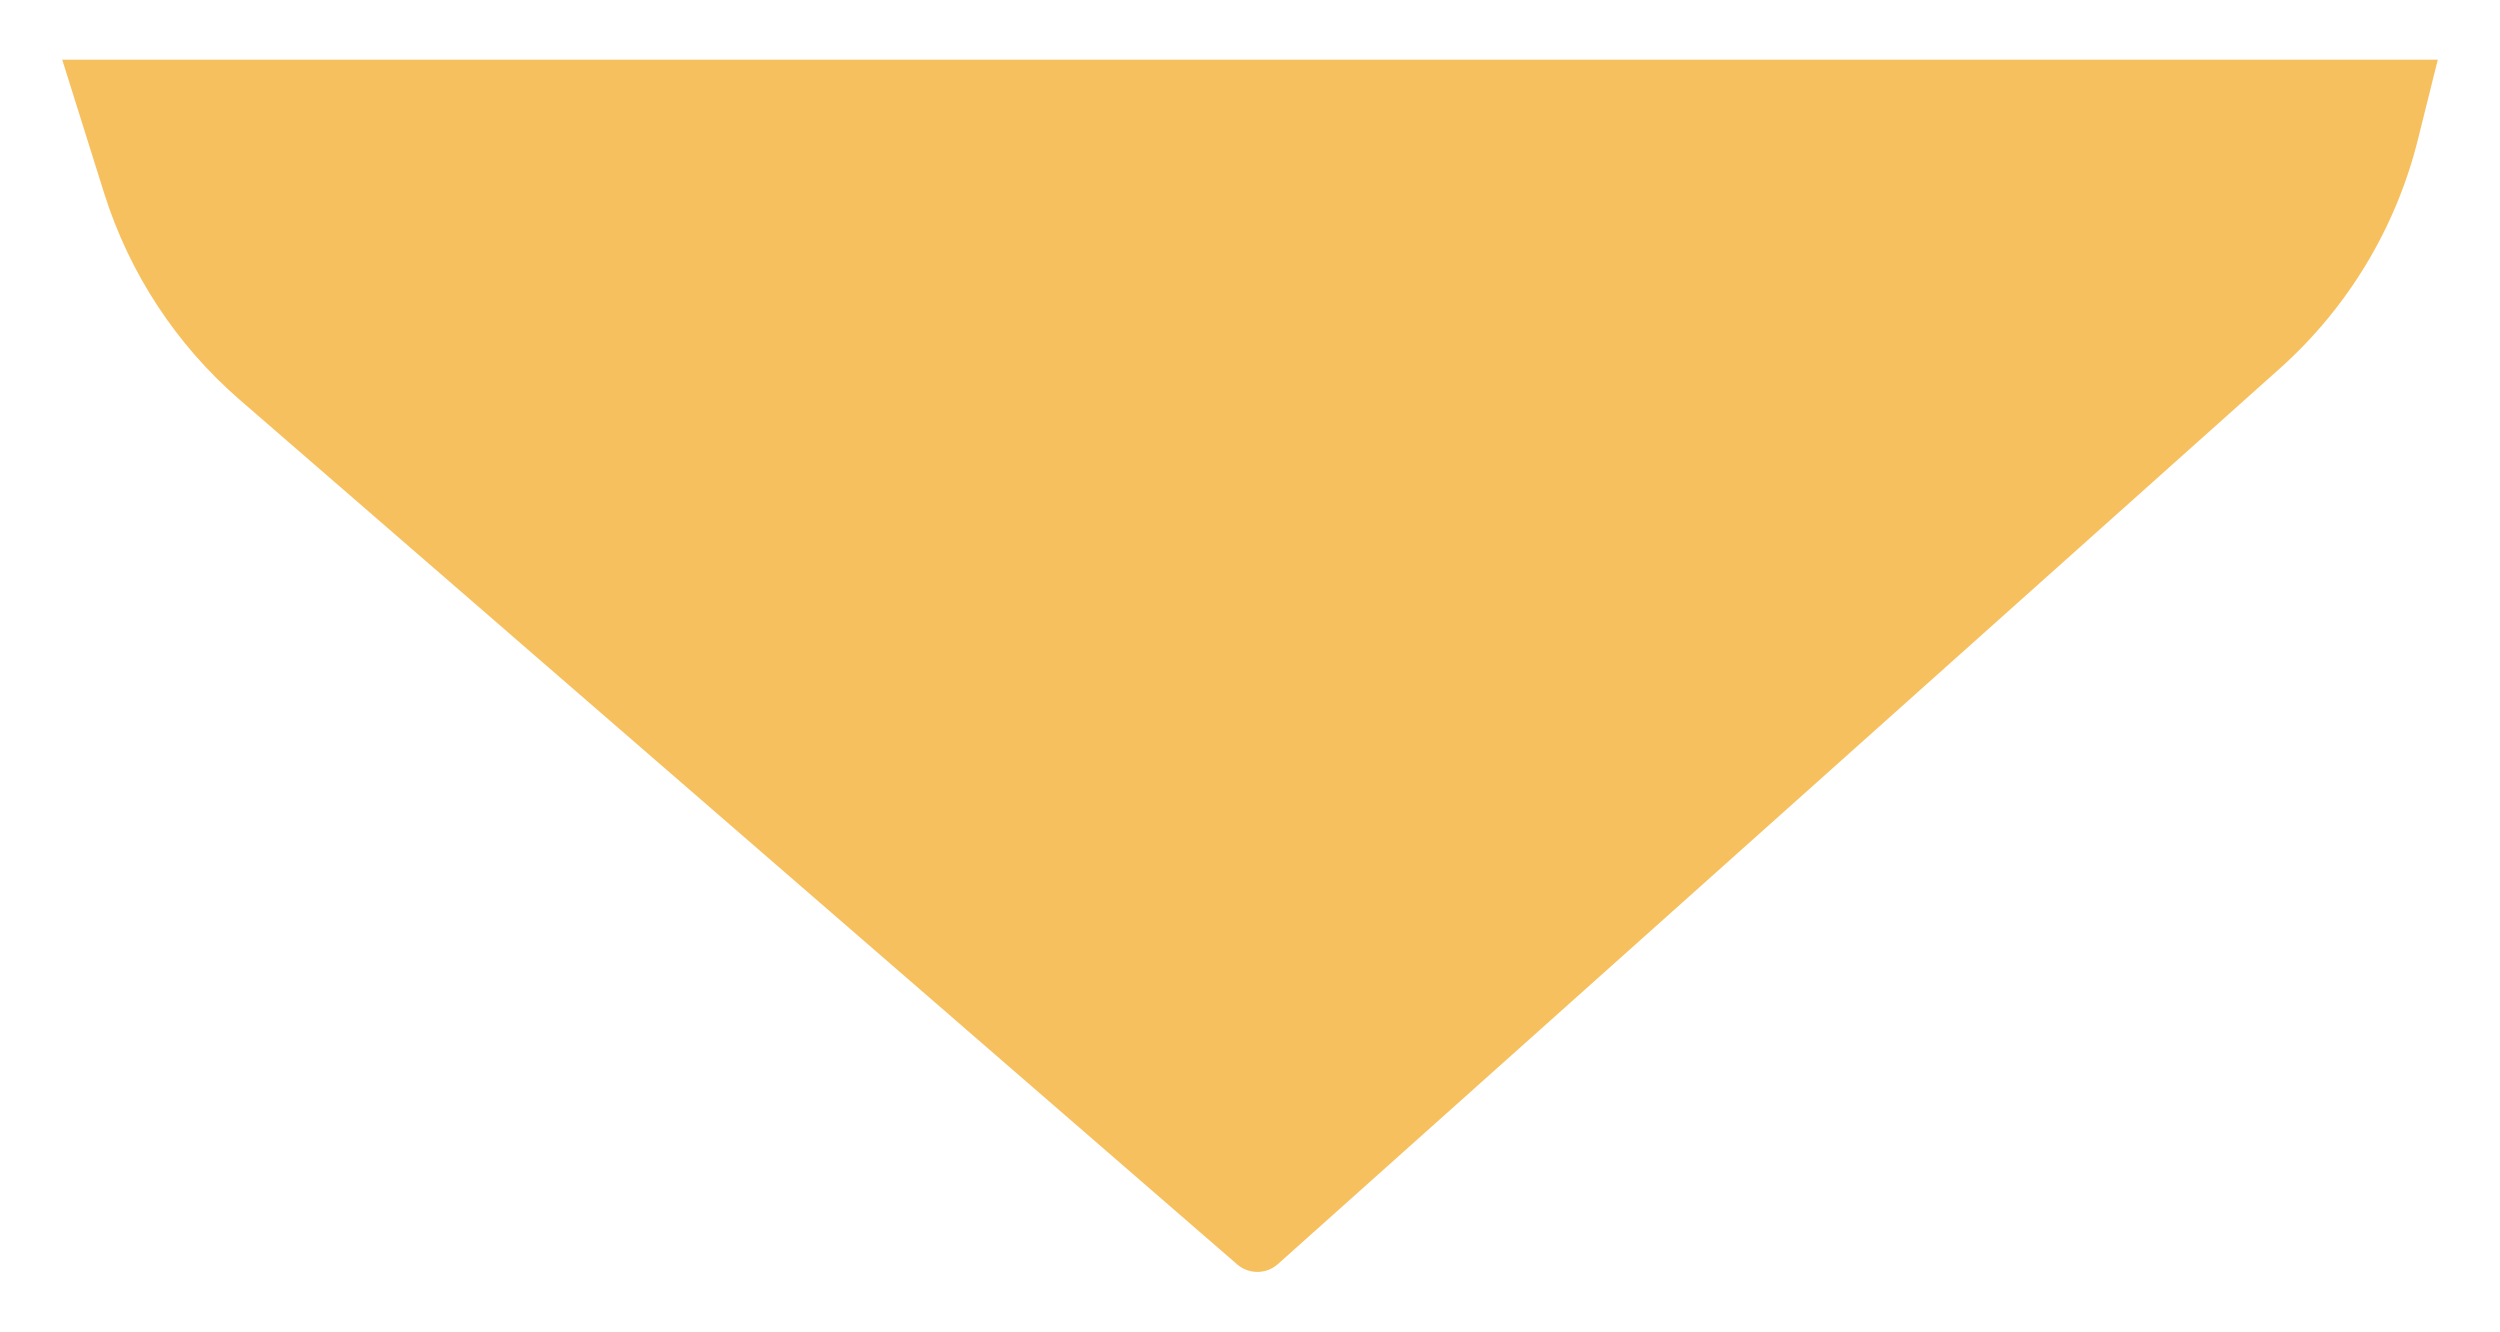
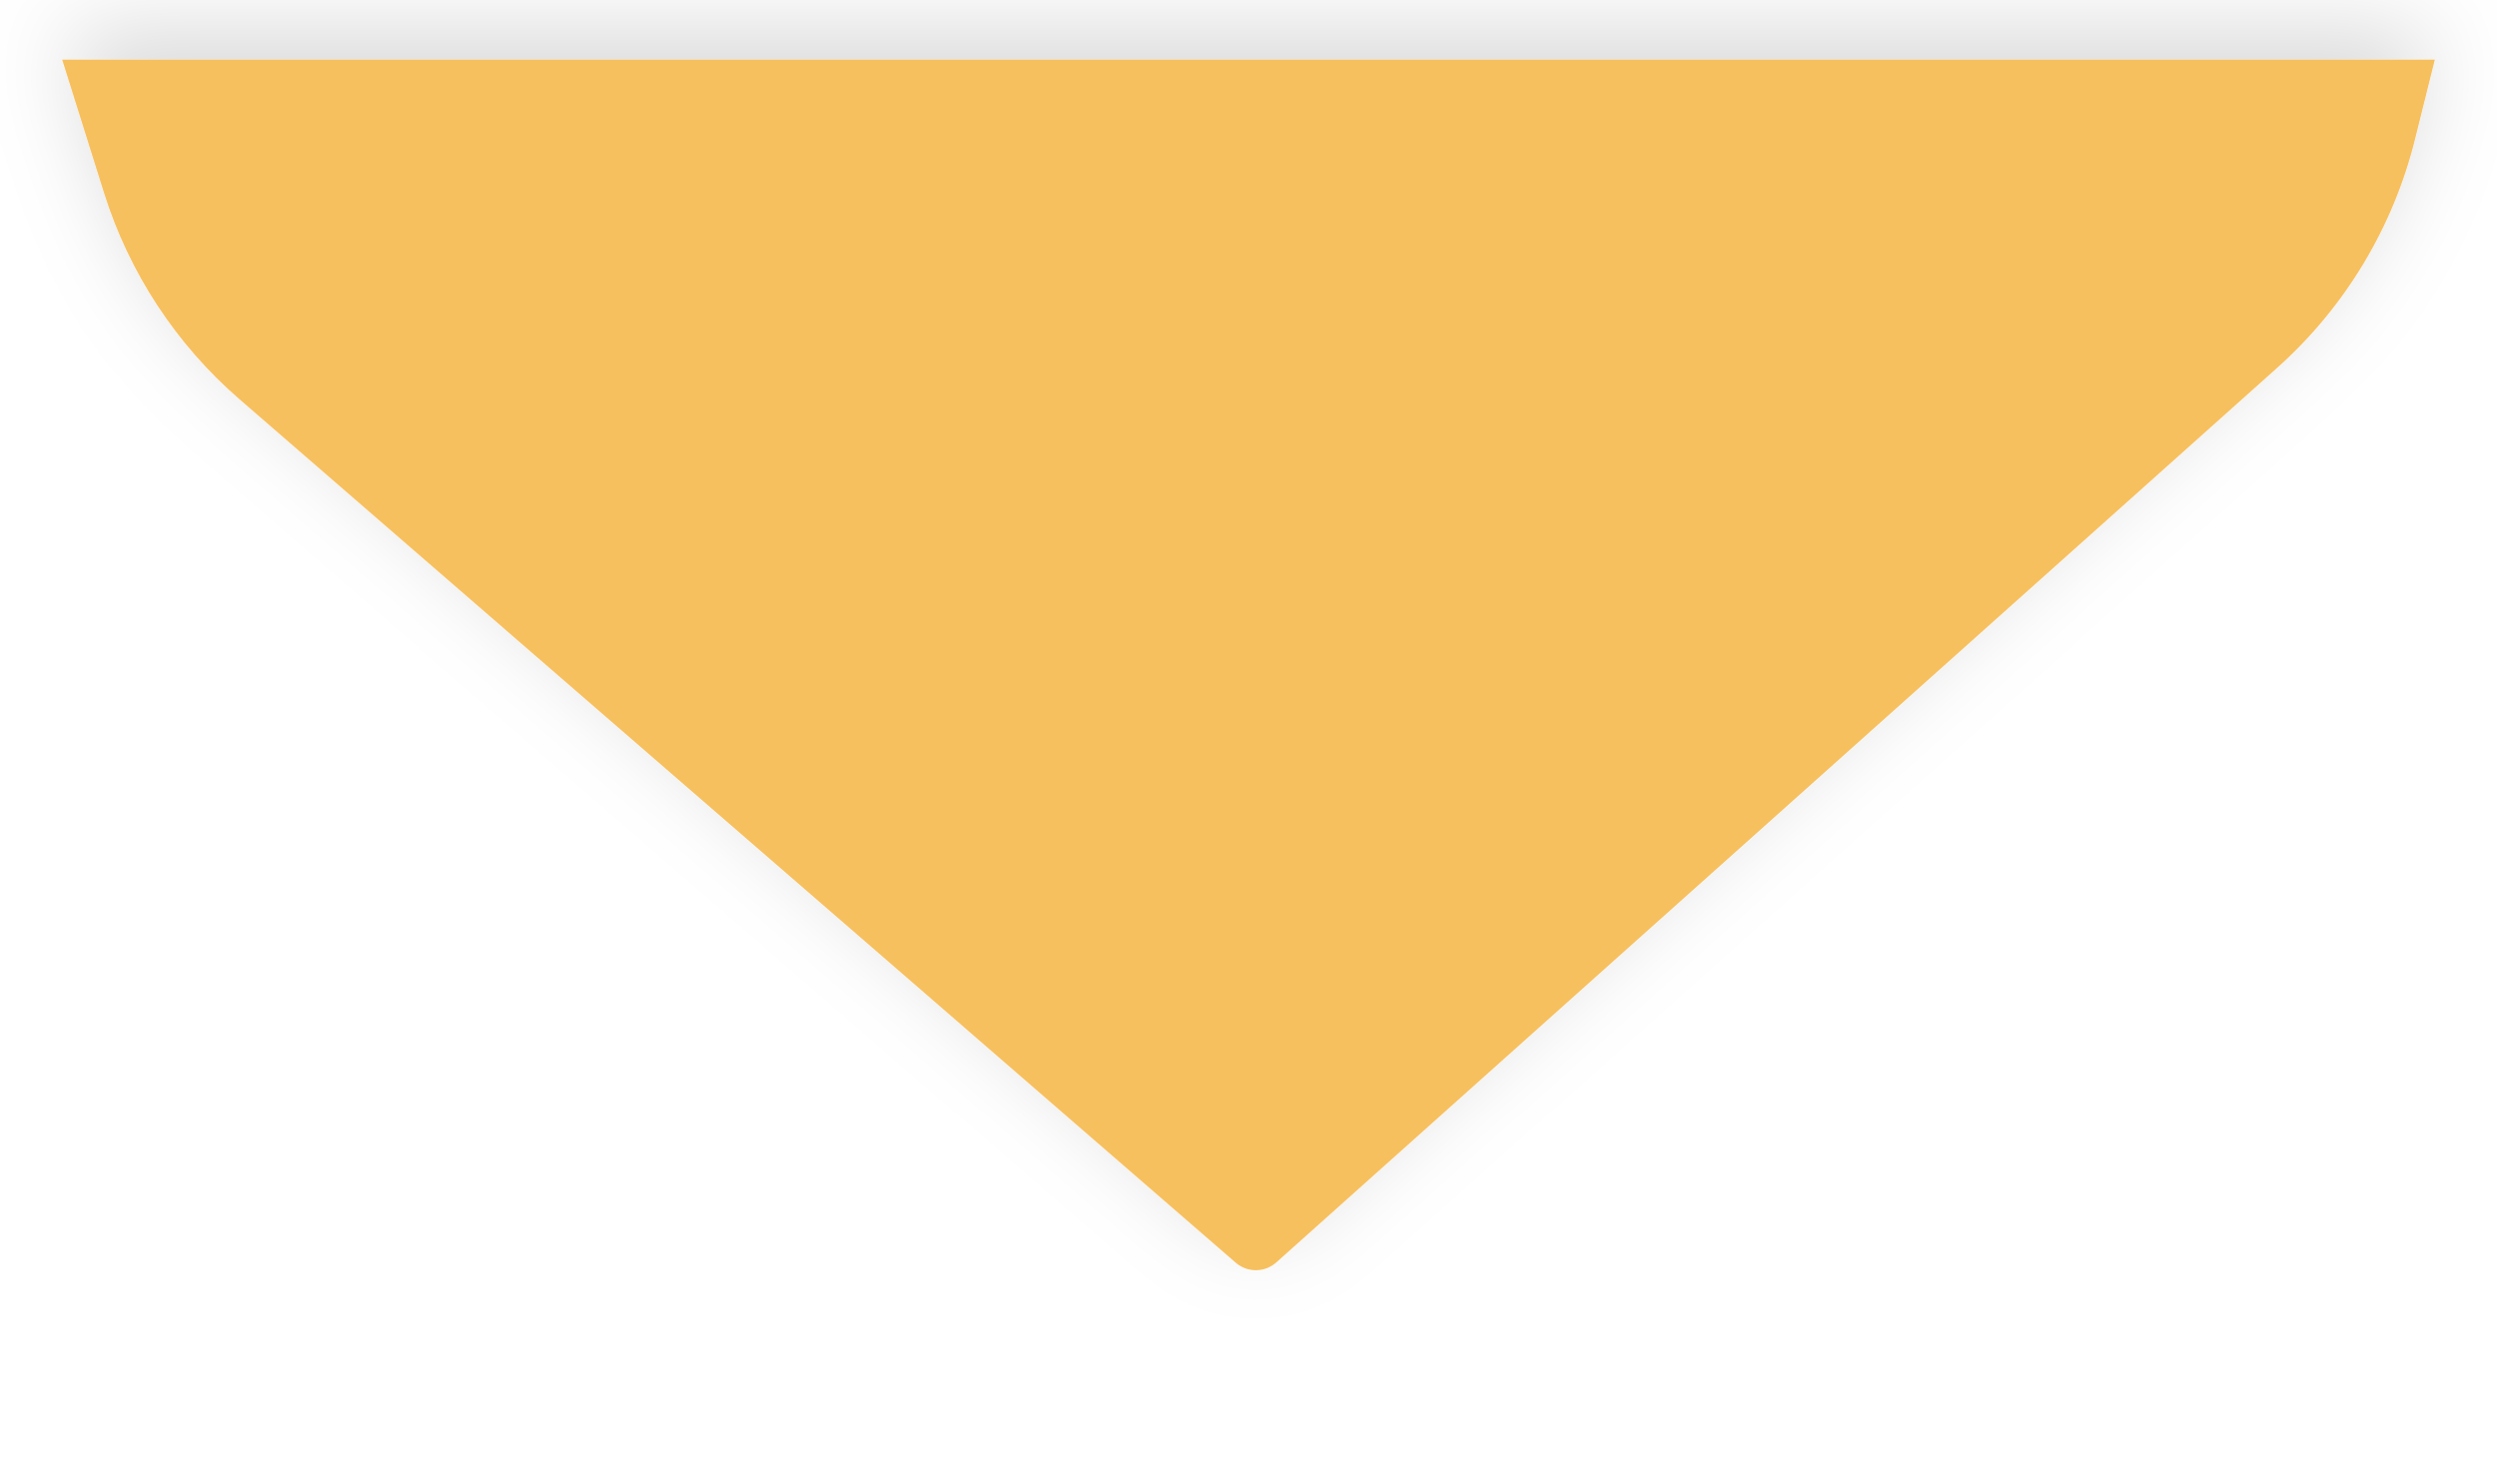
- <svg xmlns="http://www.w3.org/2000/svg" id="_레이어_1" data-name="레이어 1" viewBox="0 0 325.17 173.2">
+ <svg xmlns="http://www.w3.org/2000/svg" id="_레이어_1" data-name="레이어 1" viewBox="0 0 325.17 193.2">
  <defs>
    <style>
      .cls-1 {
        fill: none;
      }

      .cls-2 {
        fill: #f7c05f;
      }

      .cls-3 {
        clip-path: url(#clippath);
      }
    </style>
    <clipPath id="clippath">
      <path class="cls-1" d="M311.63,148.09l5.45,17.35H8.09l2.59-10.4c2.86-11.49,9.11-21.85,17.93-29.74L158.96,8.78c1.5-1.34,3.76-1.36,5.29-.04l129.74,112.46c8.26,7.16,14.36,16.46,17.64,26.89Z" />
    </clipPath>
+     <filter id="flap-shadow" x="-5%" y="-5%" width="110%" height="130%">
+       <feDropShadow dx="0" dy="4" stdDeviation="6" flood-color="#000000" flood-opacity="0.15" />
+     </filter>
  </defs>
-   <g transform="rotate(180 162.585 86.6)">
+   <g transform="rotate(180 162.585 86.6)" filter="url(#flap-shadow)">
    <g class="cls-3">
      <rect class="cls-2" x="-2.06" y="-73.39" width="329.28" height="291.39" />
    </g>
  </g>
</svg>
